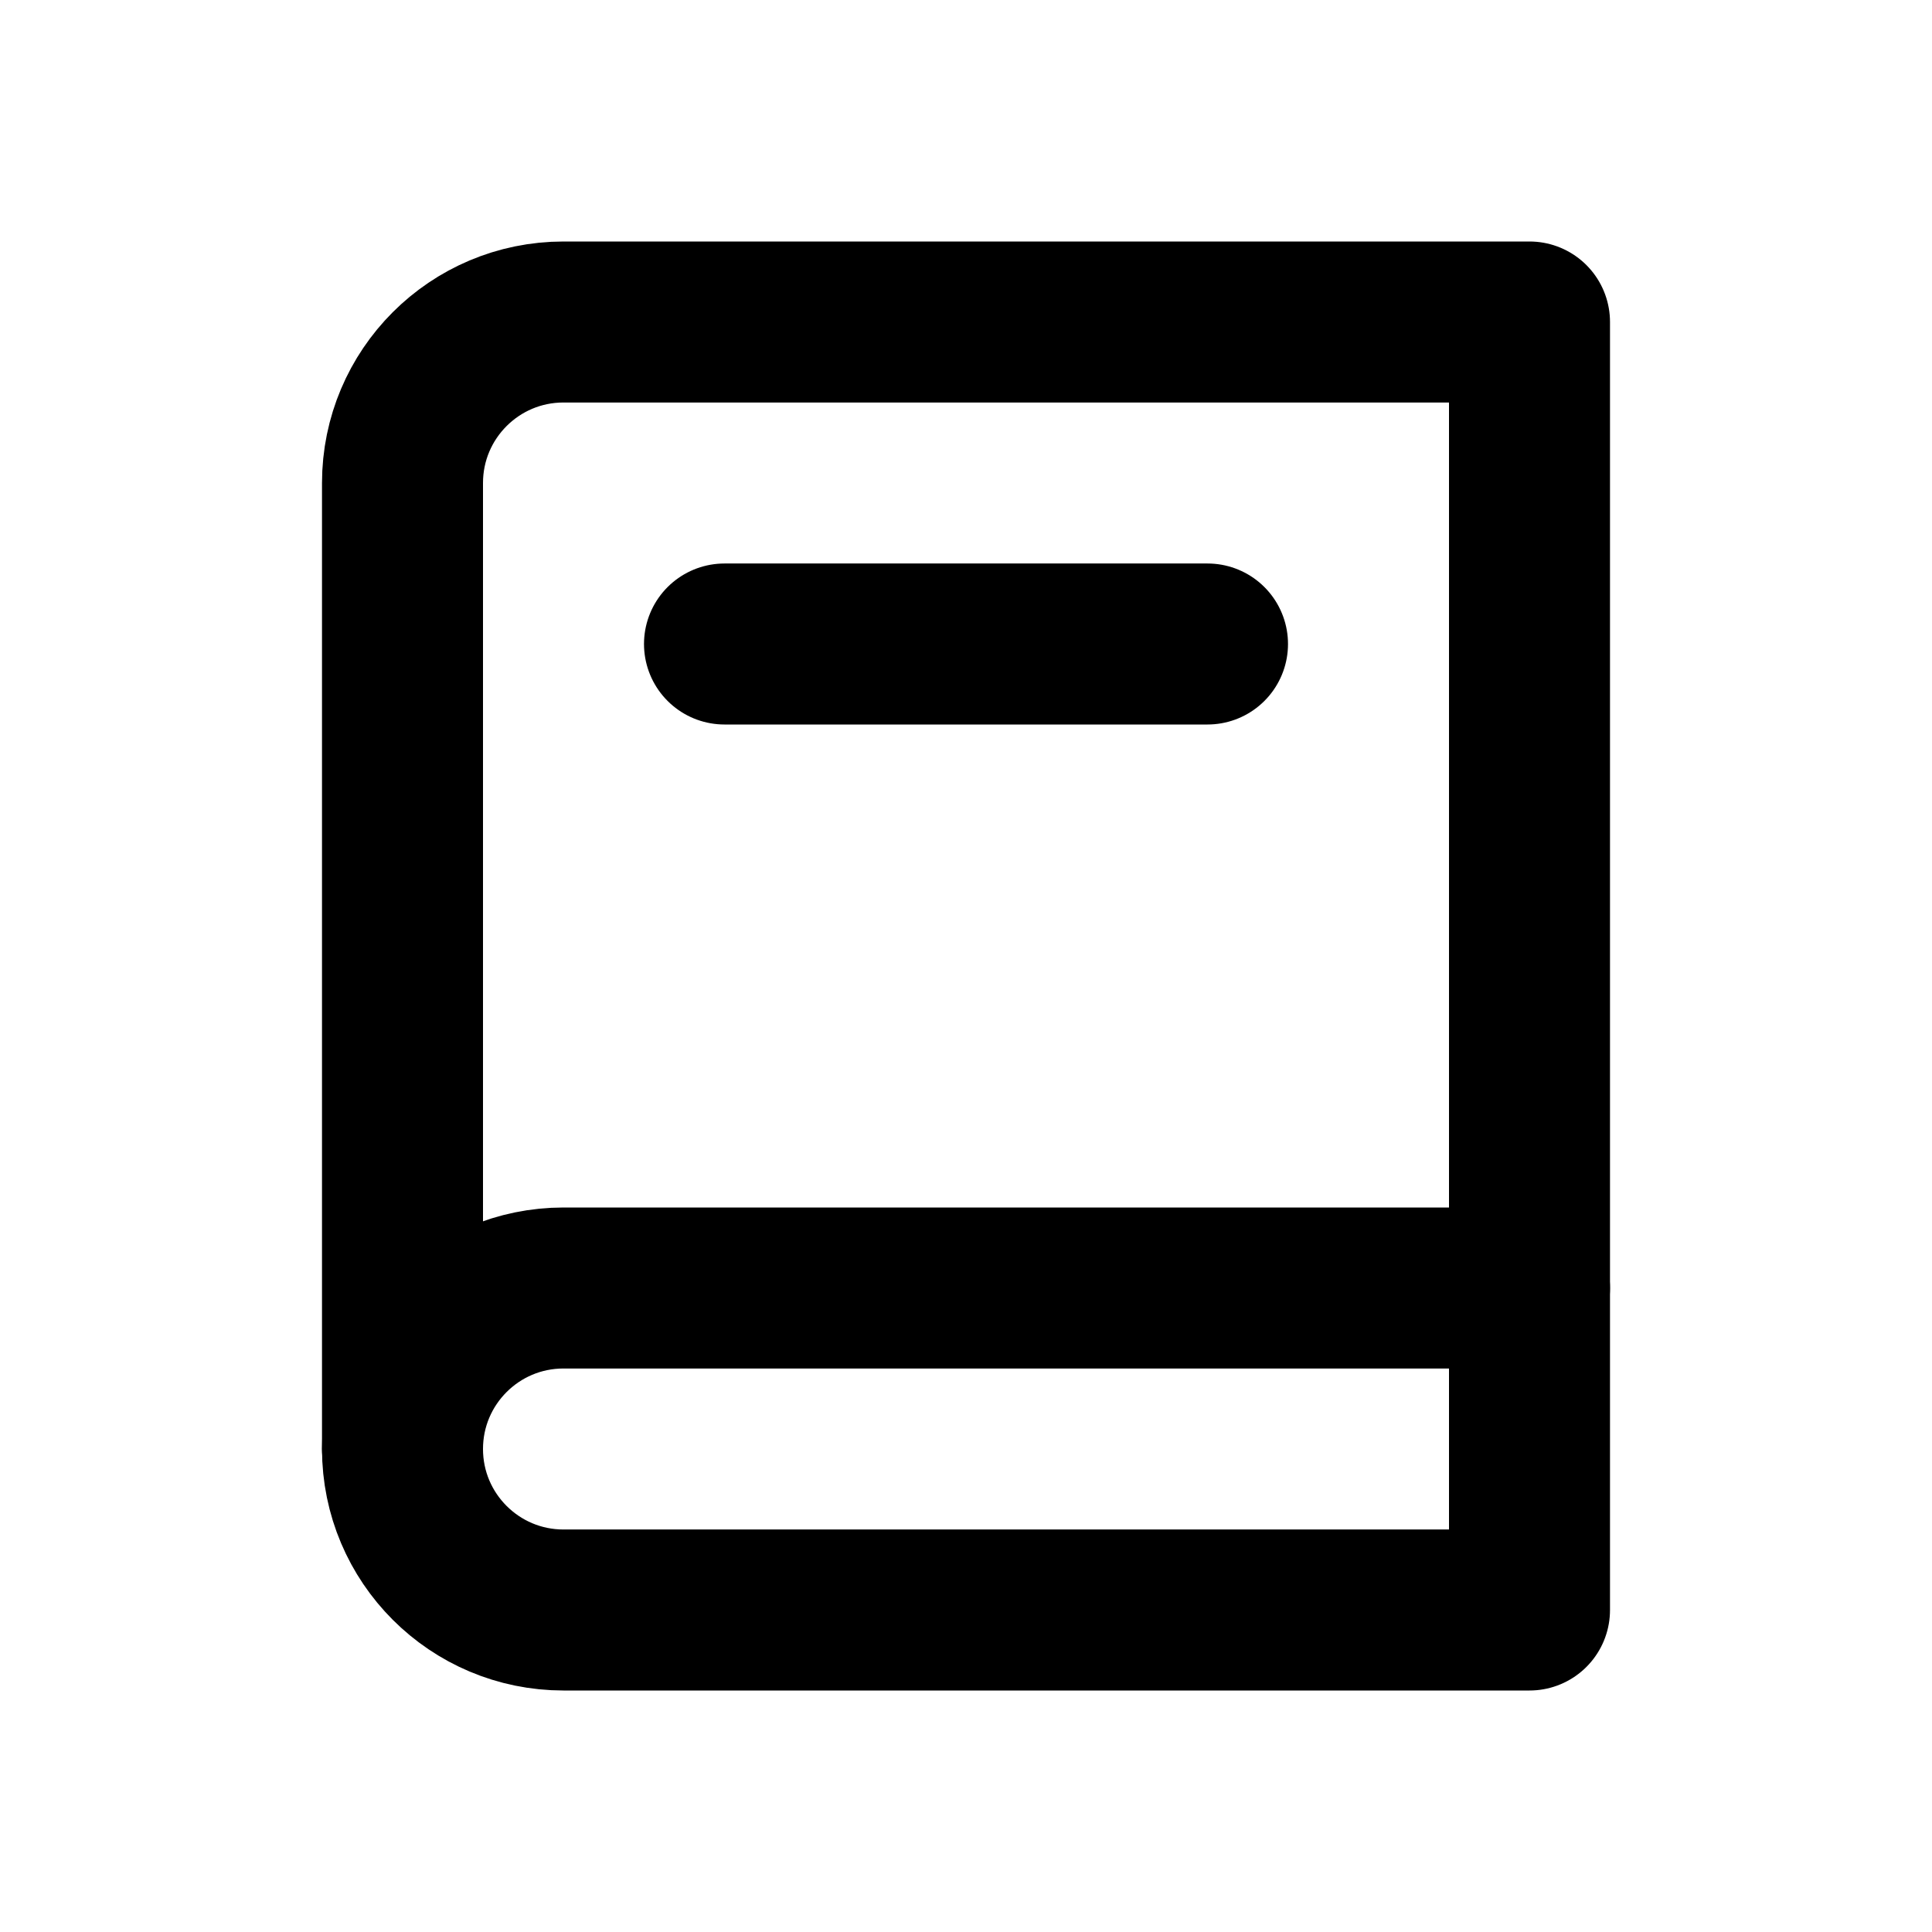
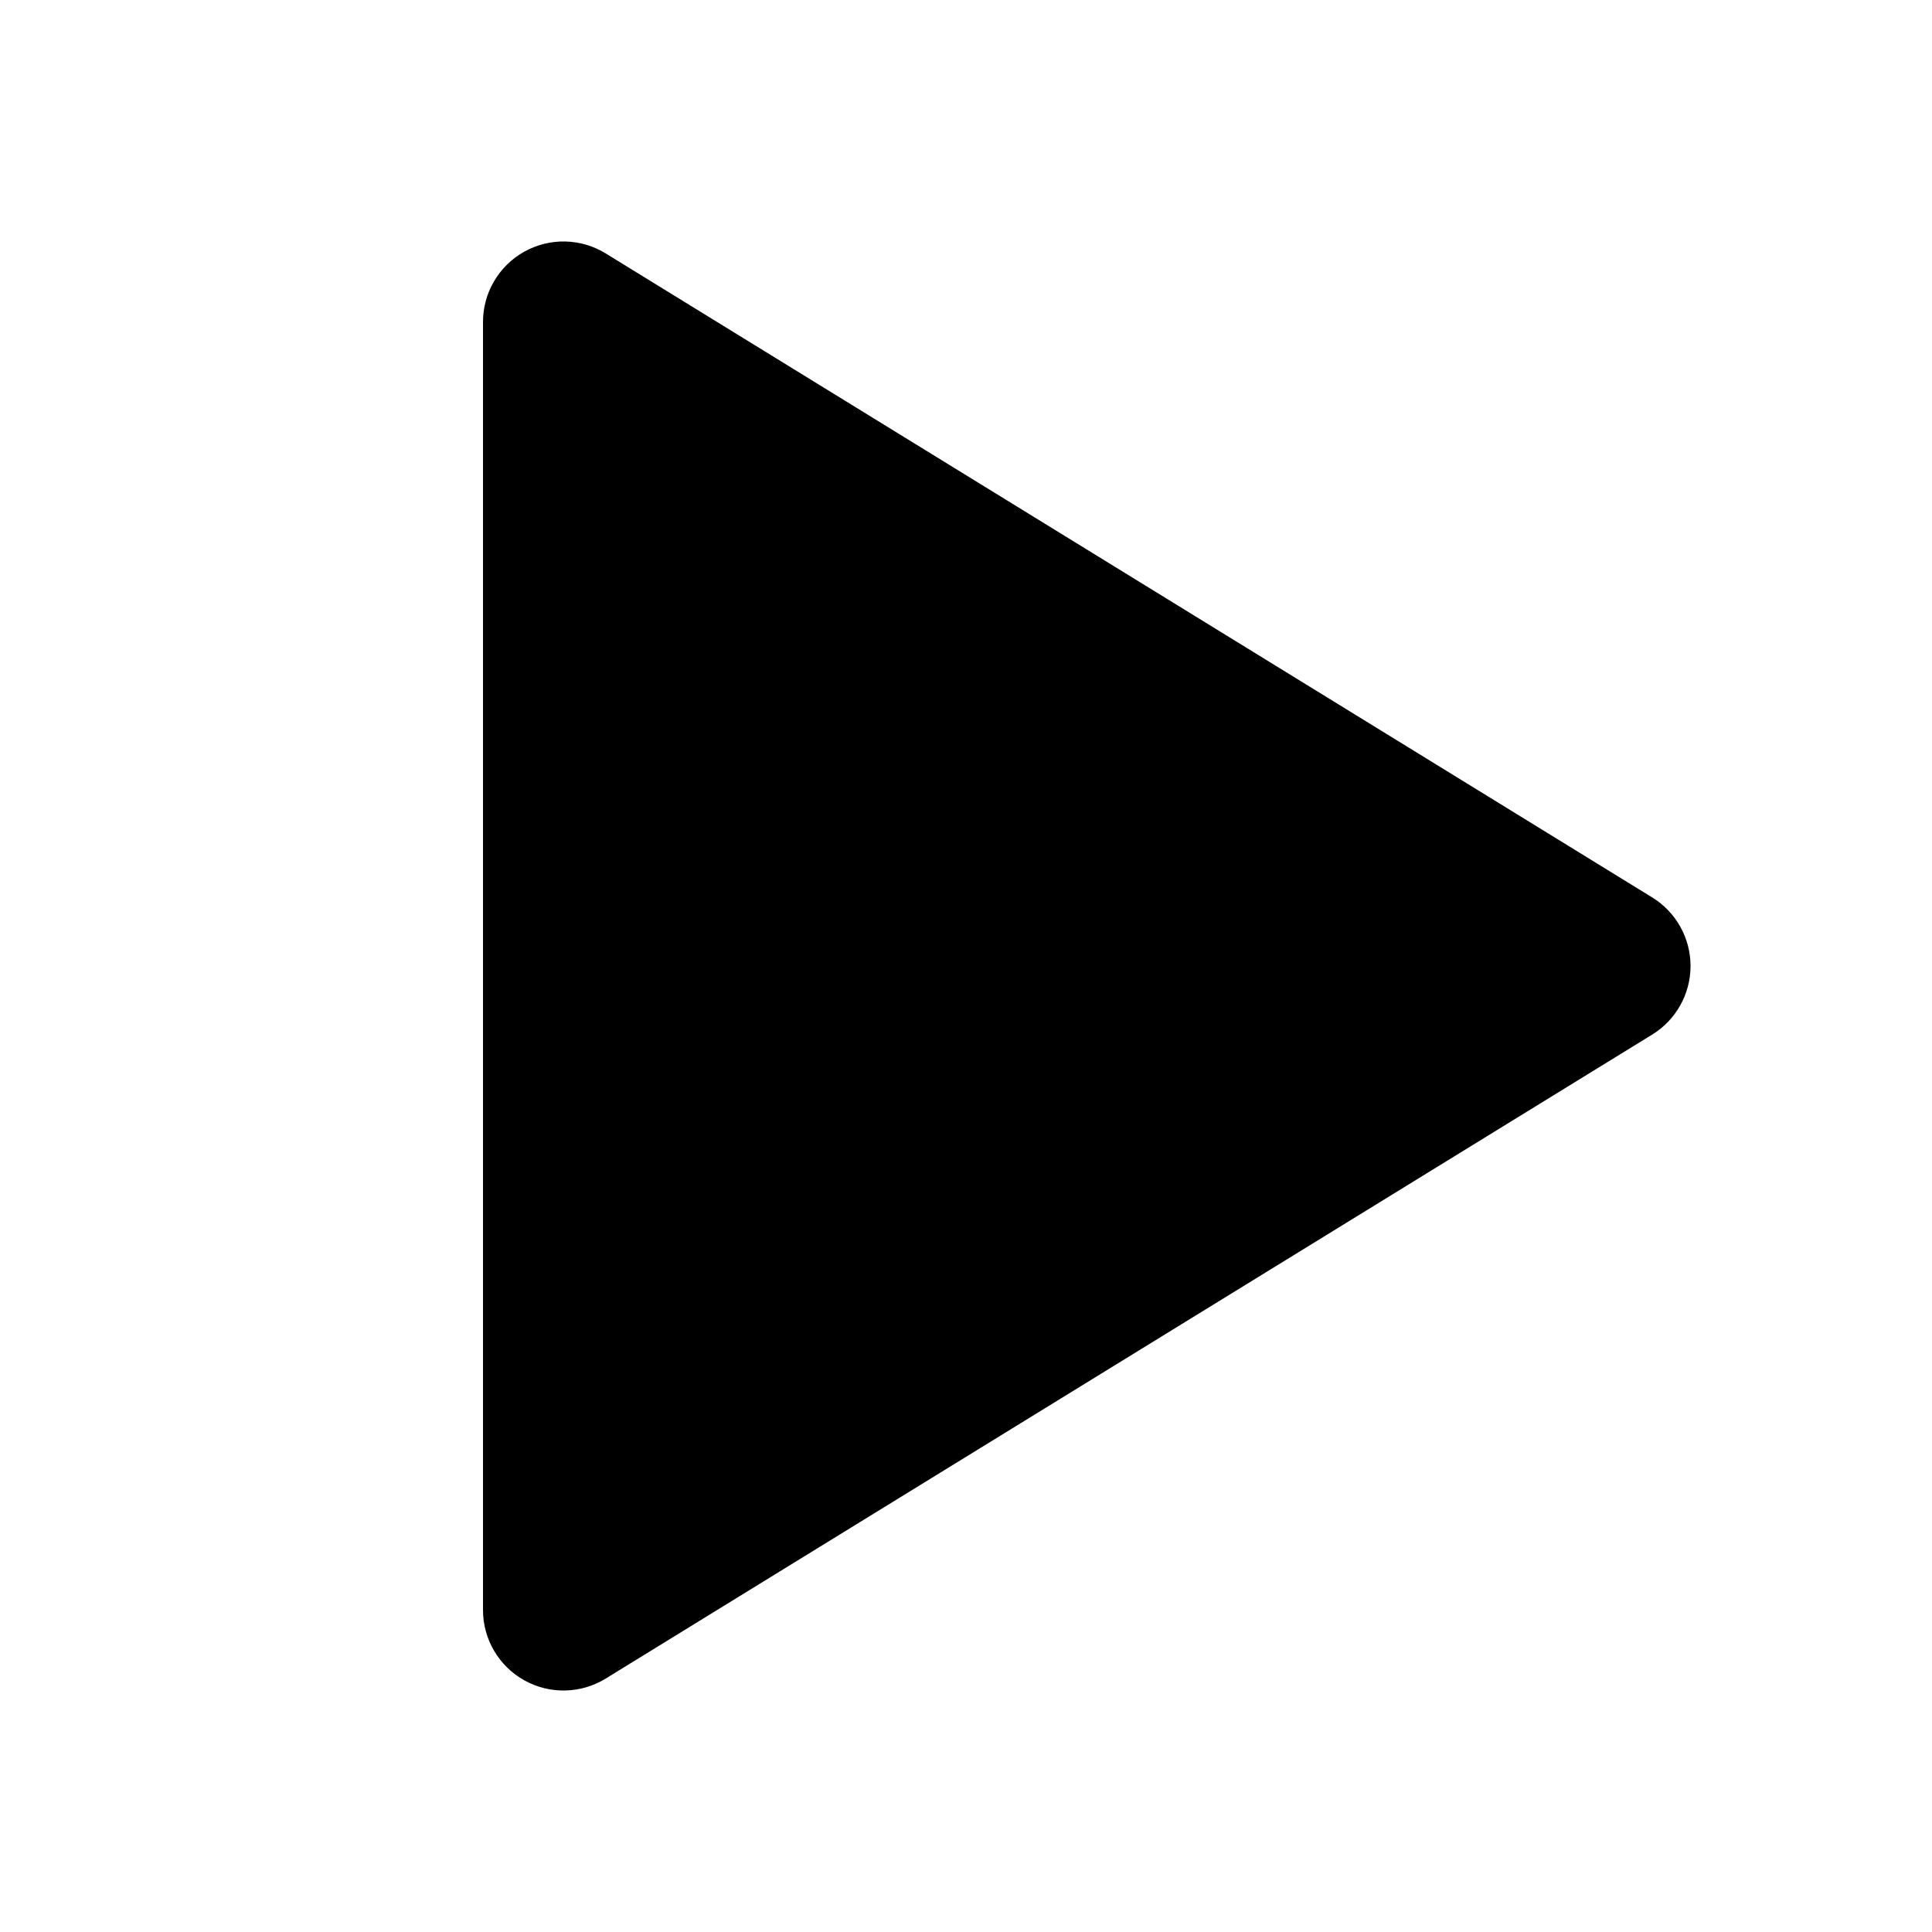
- <svg xmlns="http://www.w3.org/2000/svg" width="24" height="24" viewBox="0 0 24 24" fill="none" stroke="currentColor" stroke-width="2" stroke-linecap="round" stroke-linejoin="round" class="icon icon-tabler icons-tabler-outline icon-tabler-book-2">
+ <svg xmlns="http://www.w3.org/2000/svg" width="24" height="24" viewBox="0 0 24 24" fill="currentColor" class="icon icon-tabler icons-tabler-filled icon-tabler-player-play">
  <path stroke="none" d="M0 0h24v24H0z" fill="none" />
-   <path d="M19 4v16h-12a2 2 0 0 1 -2 -2v-12a2 2 0 0 1 2 -2h12" />
-   <path d="M19 16h-12a2 2 0 0 0 -2 2" />
-   <path d="M9 8h6" />
+   <path d="M6 4v16a1 1 0 0 0 1.524 .852l13 -8a1 1 0 0 0 0 -1.704l-13 -8a1 1 0 0 0 -1.524 .852z" />
</svg>
